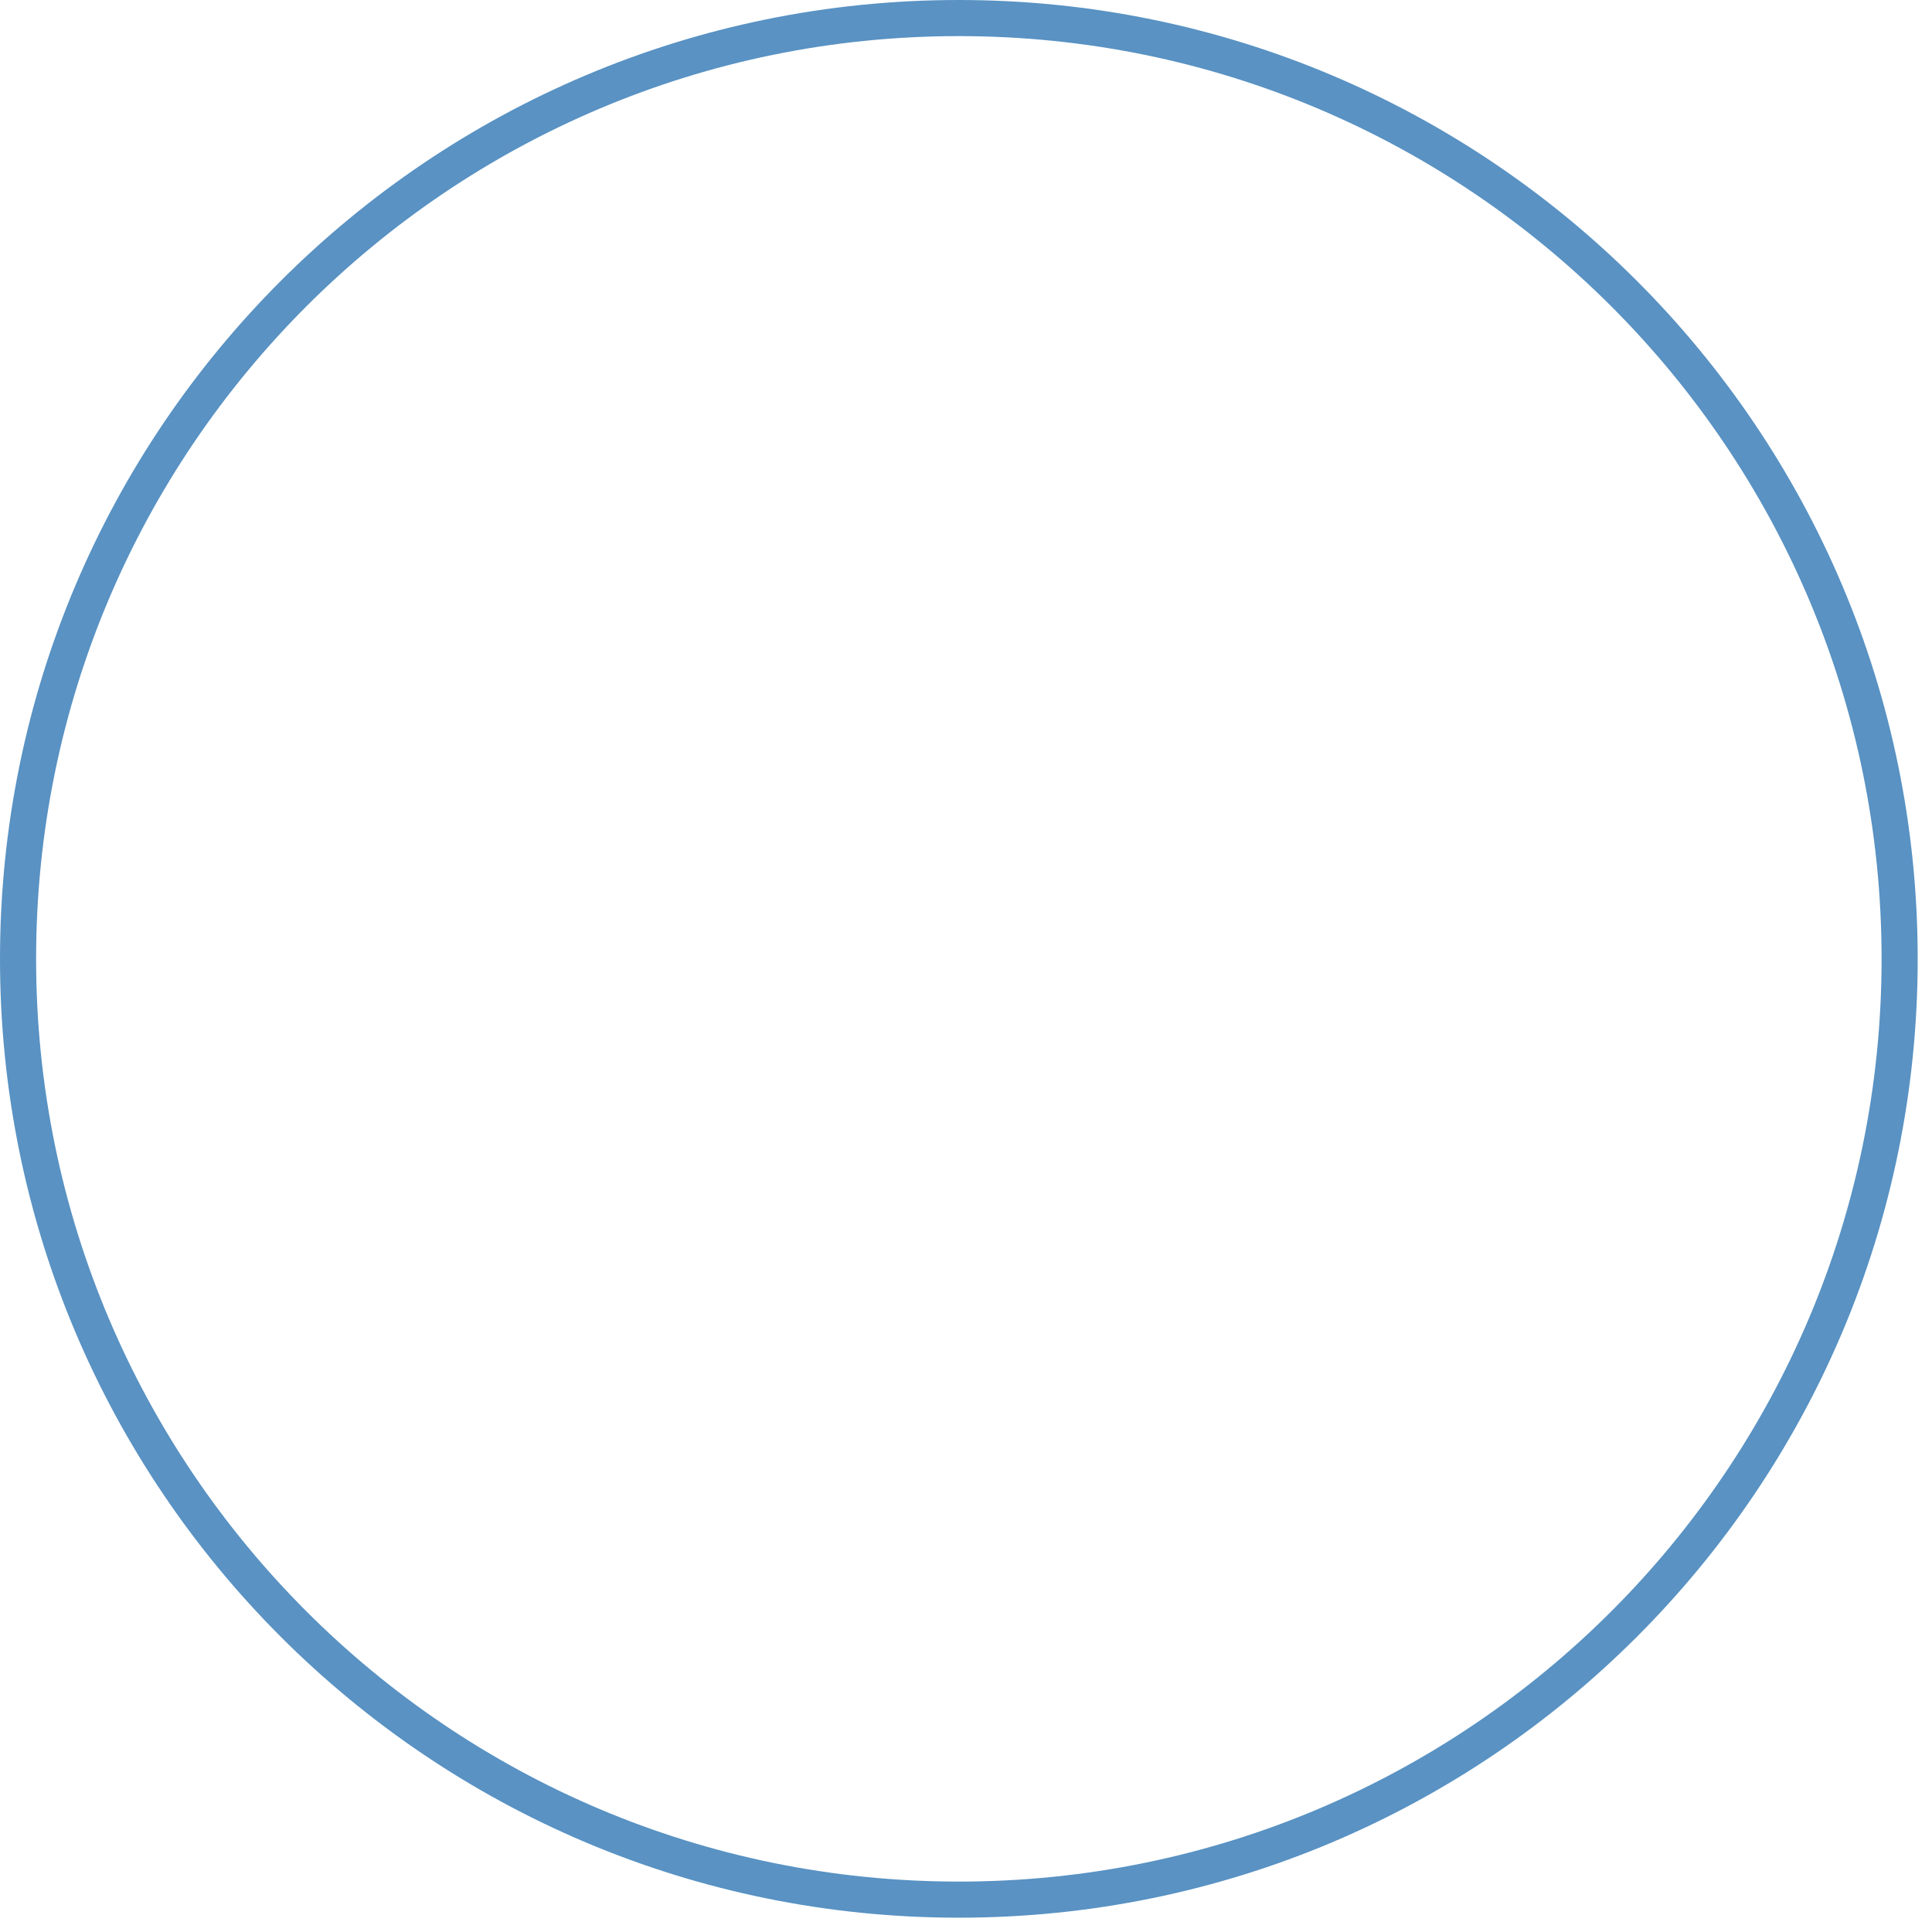
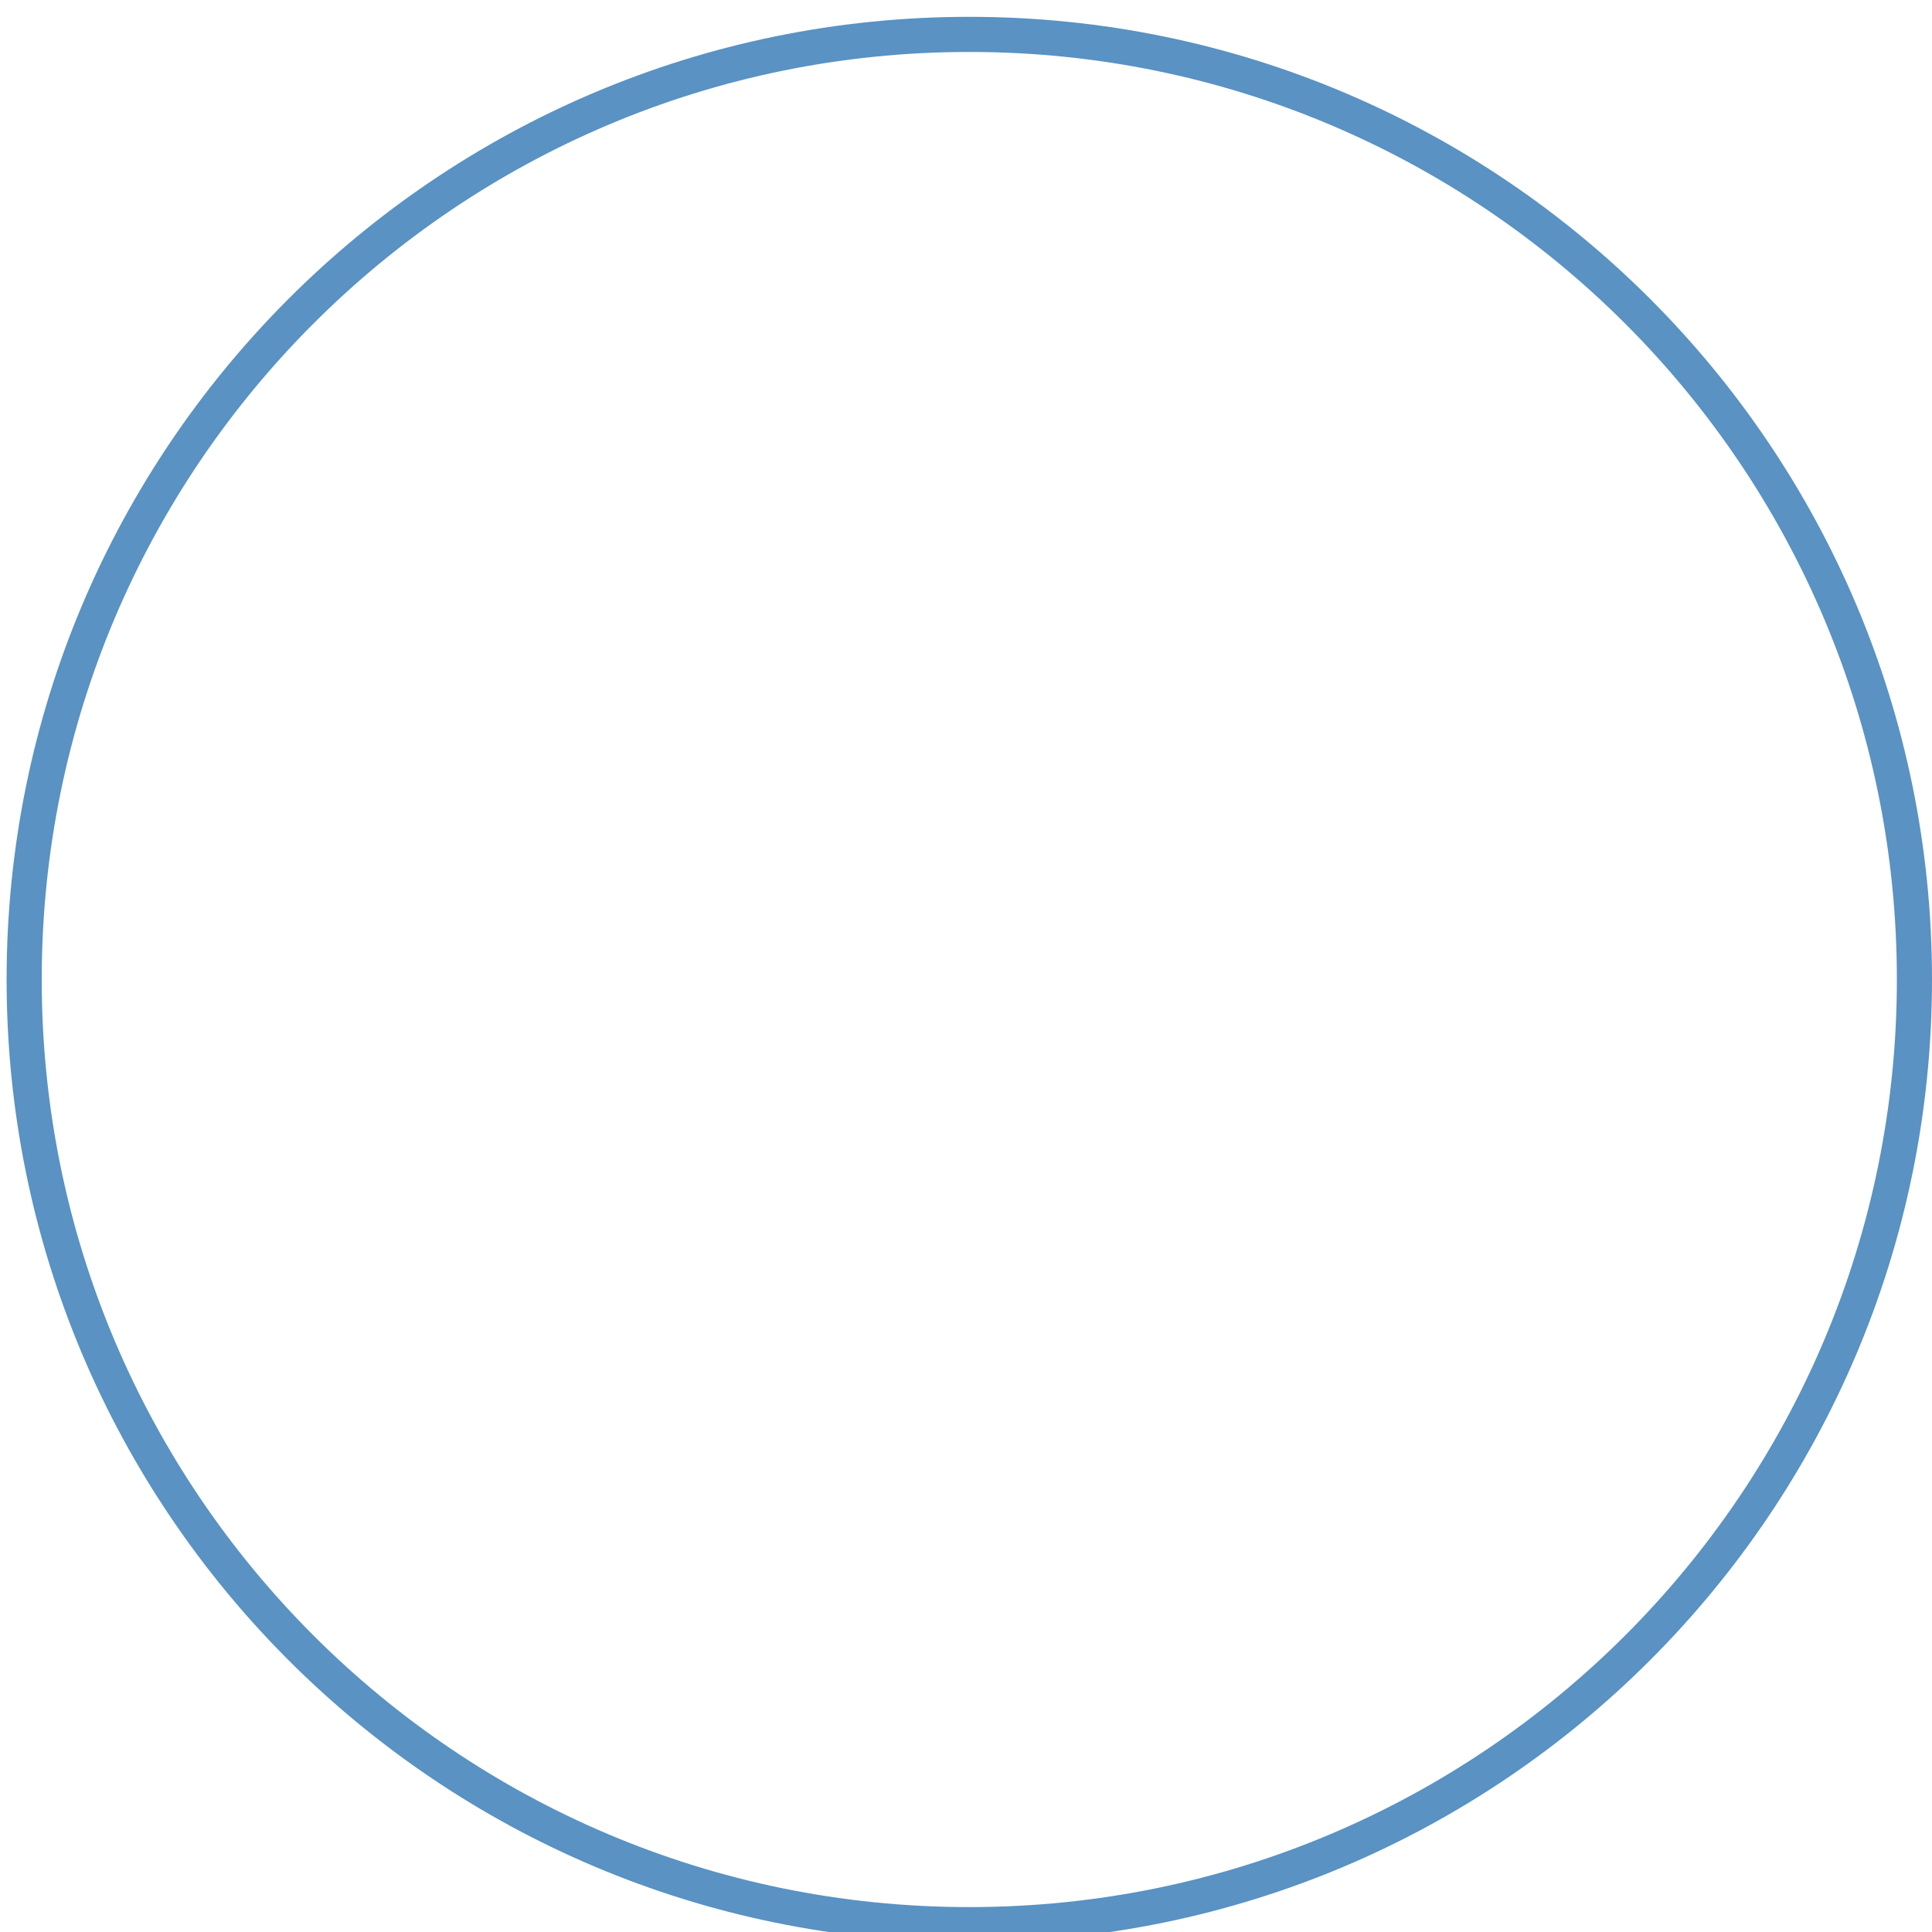
- <svg xmlns="http://www.w3.org/2000/svg" width="107" height="107" viewBox="0 0 107 107" fill="none">
-   <circle cx="52.104" cy="52.104" r="52.104" transform="matrix(-1 0 0 1 105.208 1)" stroke="#5992C3" stroke-width="2" />
+ <svg xmlns="http://www.w3.org/2000/svg" width="110" height="110" viewBox="0 0 110 110" fill="none">
+   <circle cx="53.812" cy="53.812" r="53.812" transform="matrix(-1 0 0 1 109 1.95801)" stroke="#5992C3" stroke-width="2" />
</svg>
